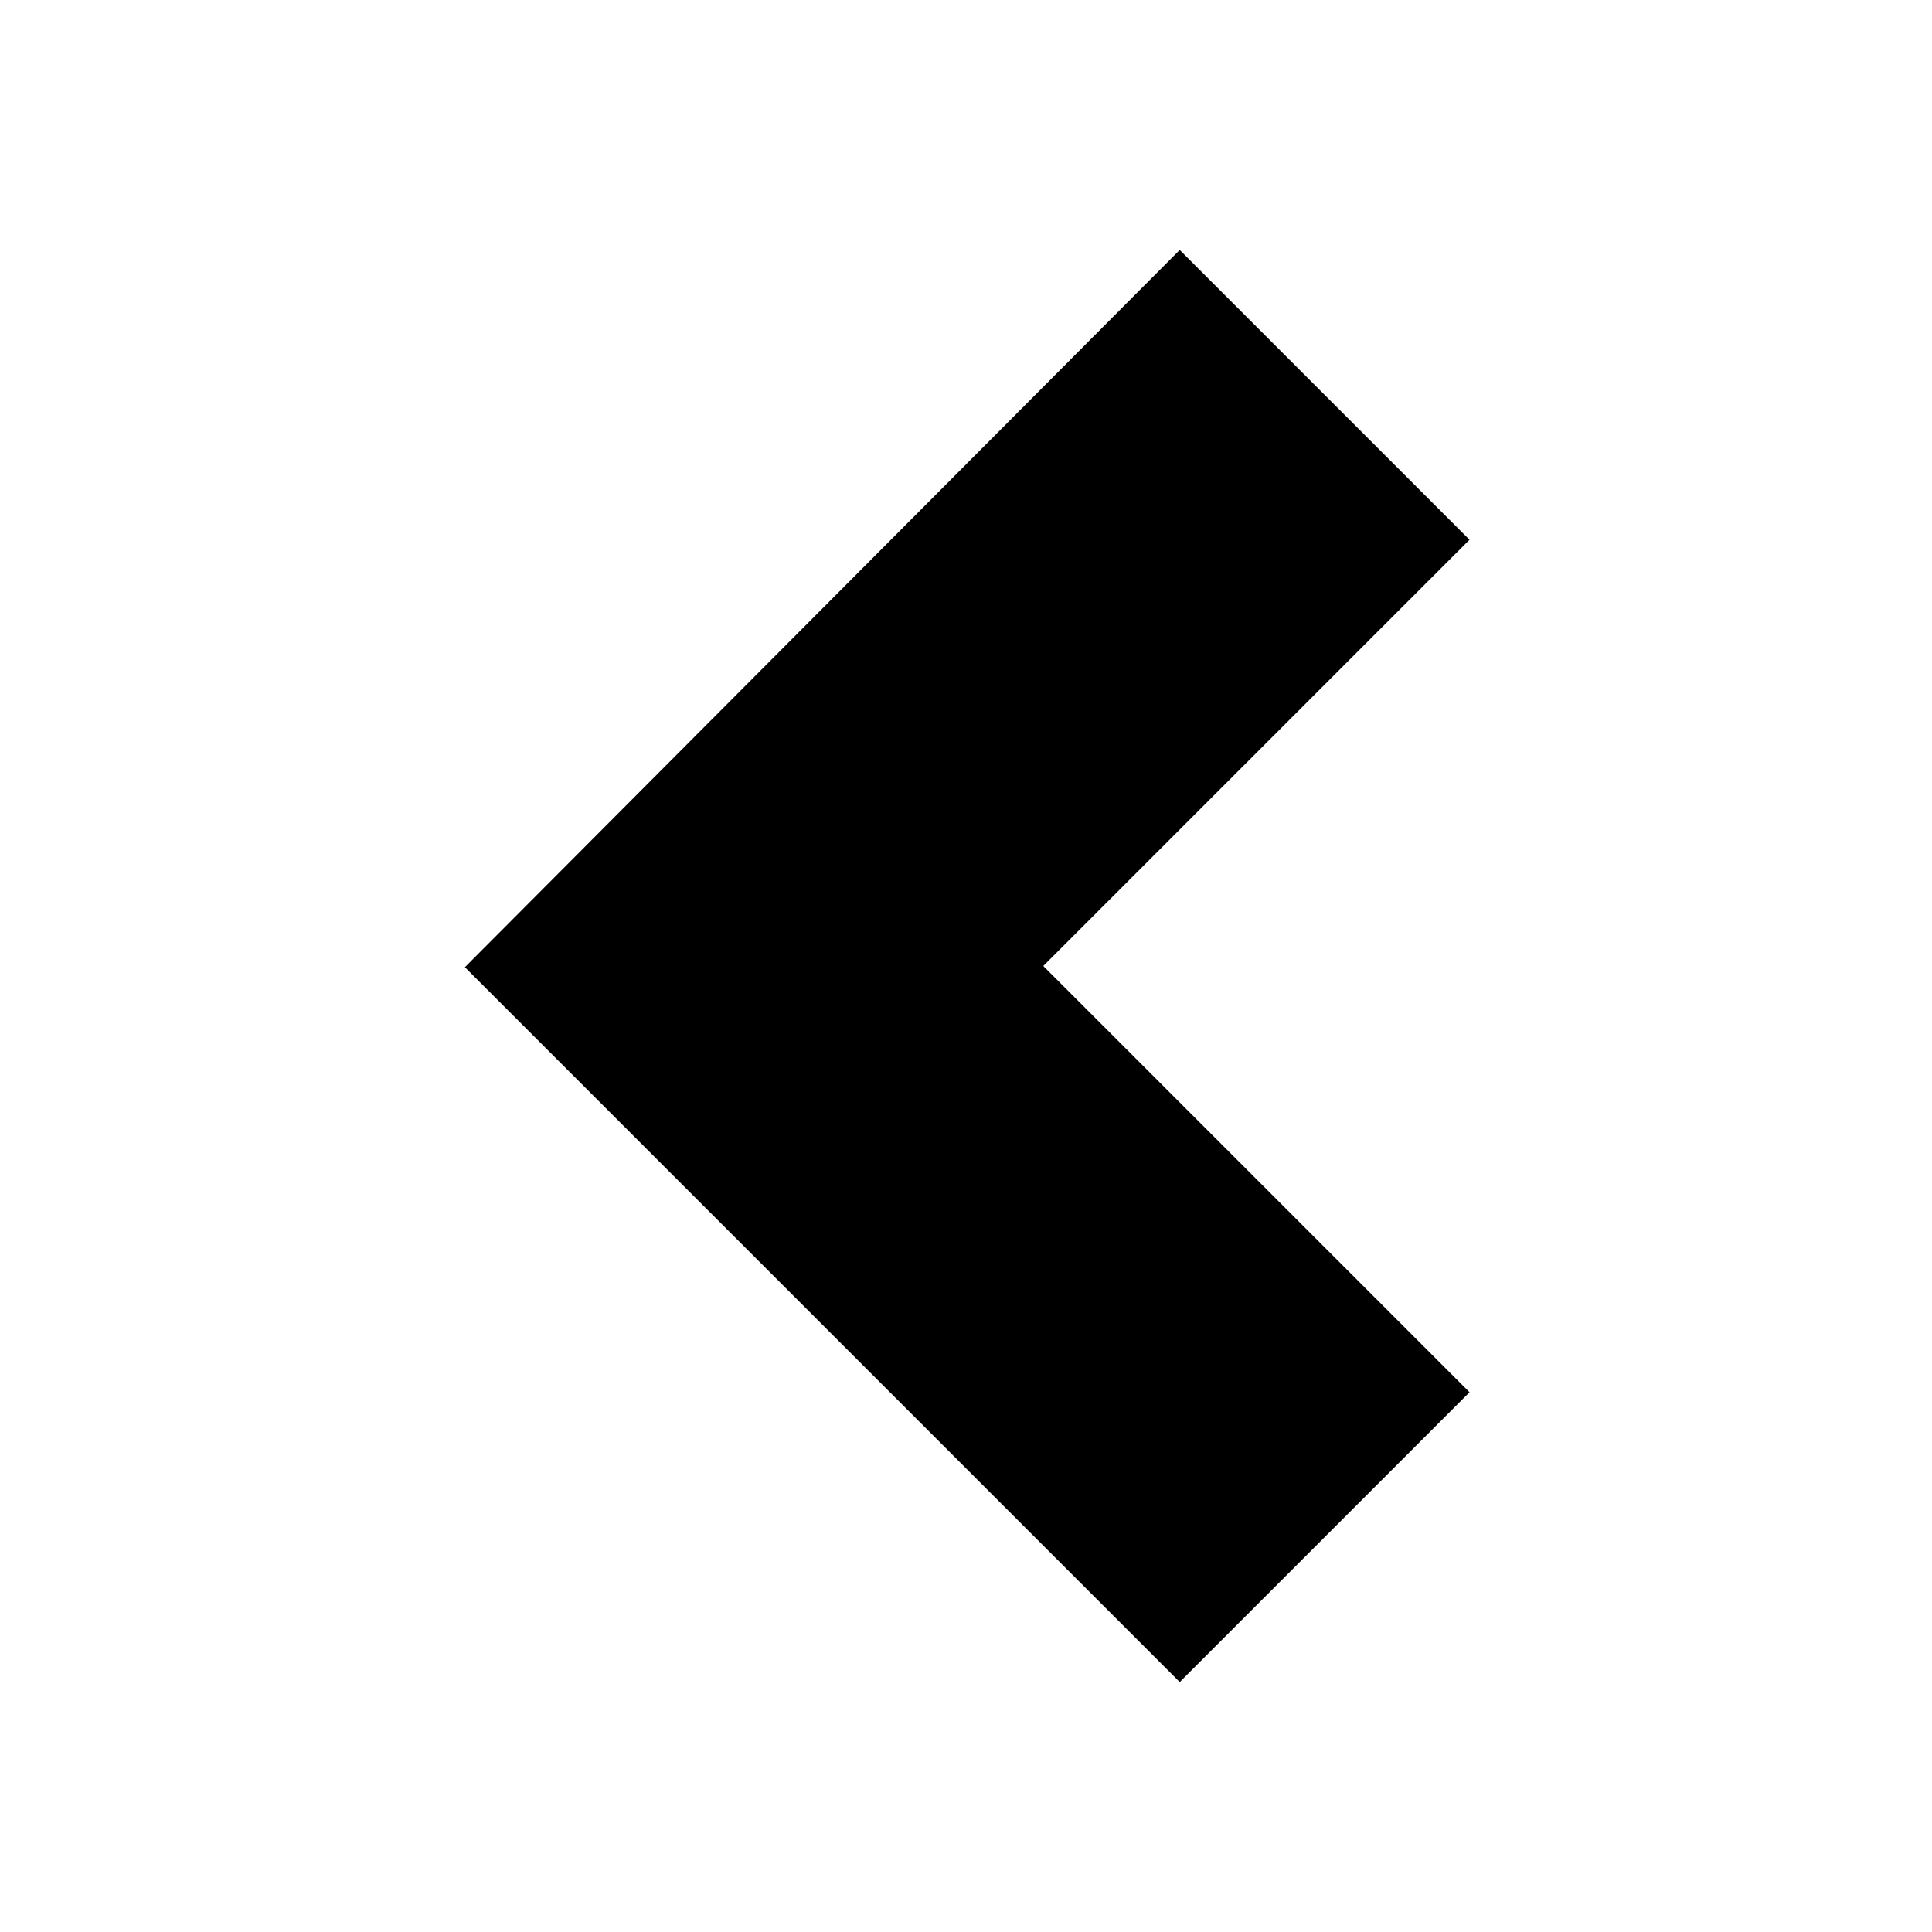
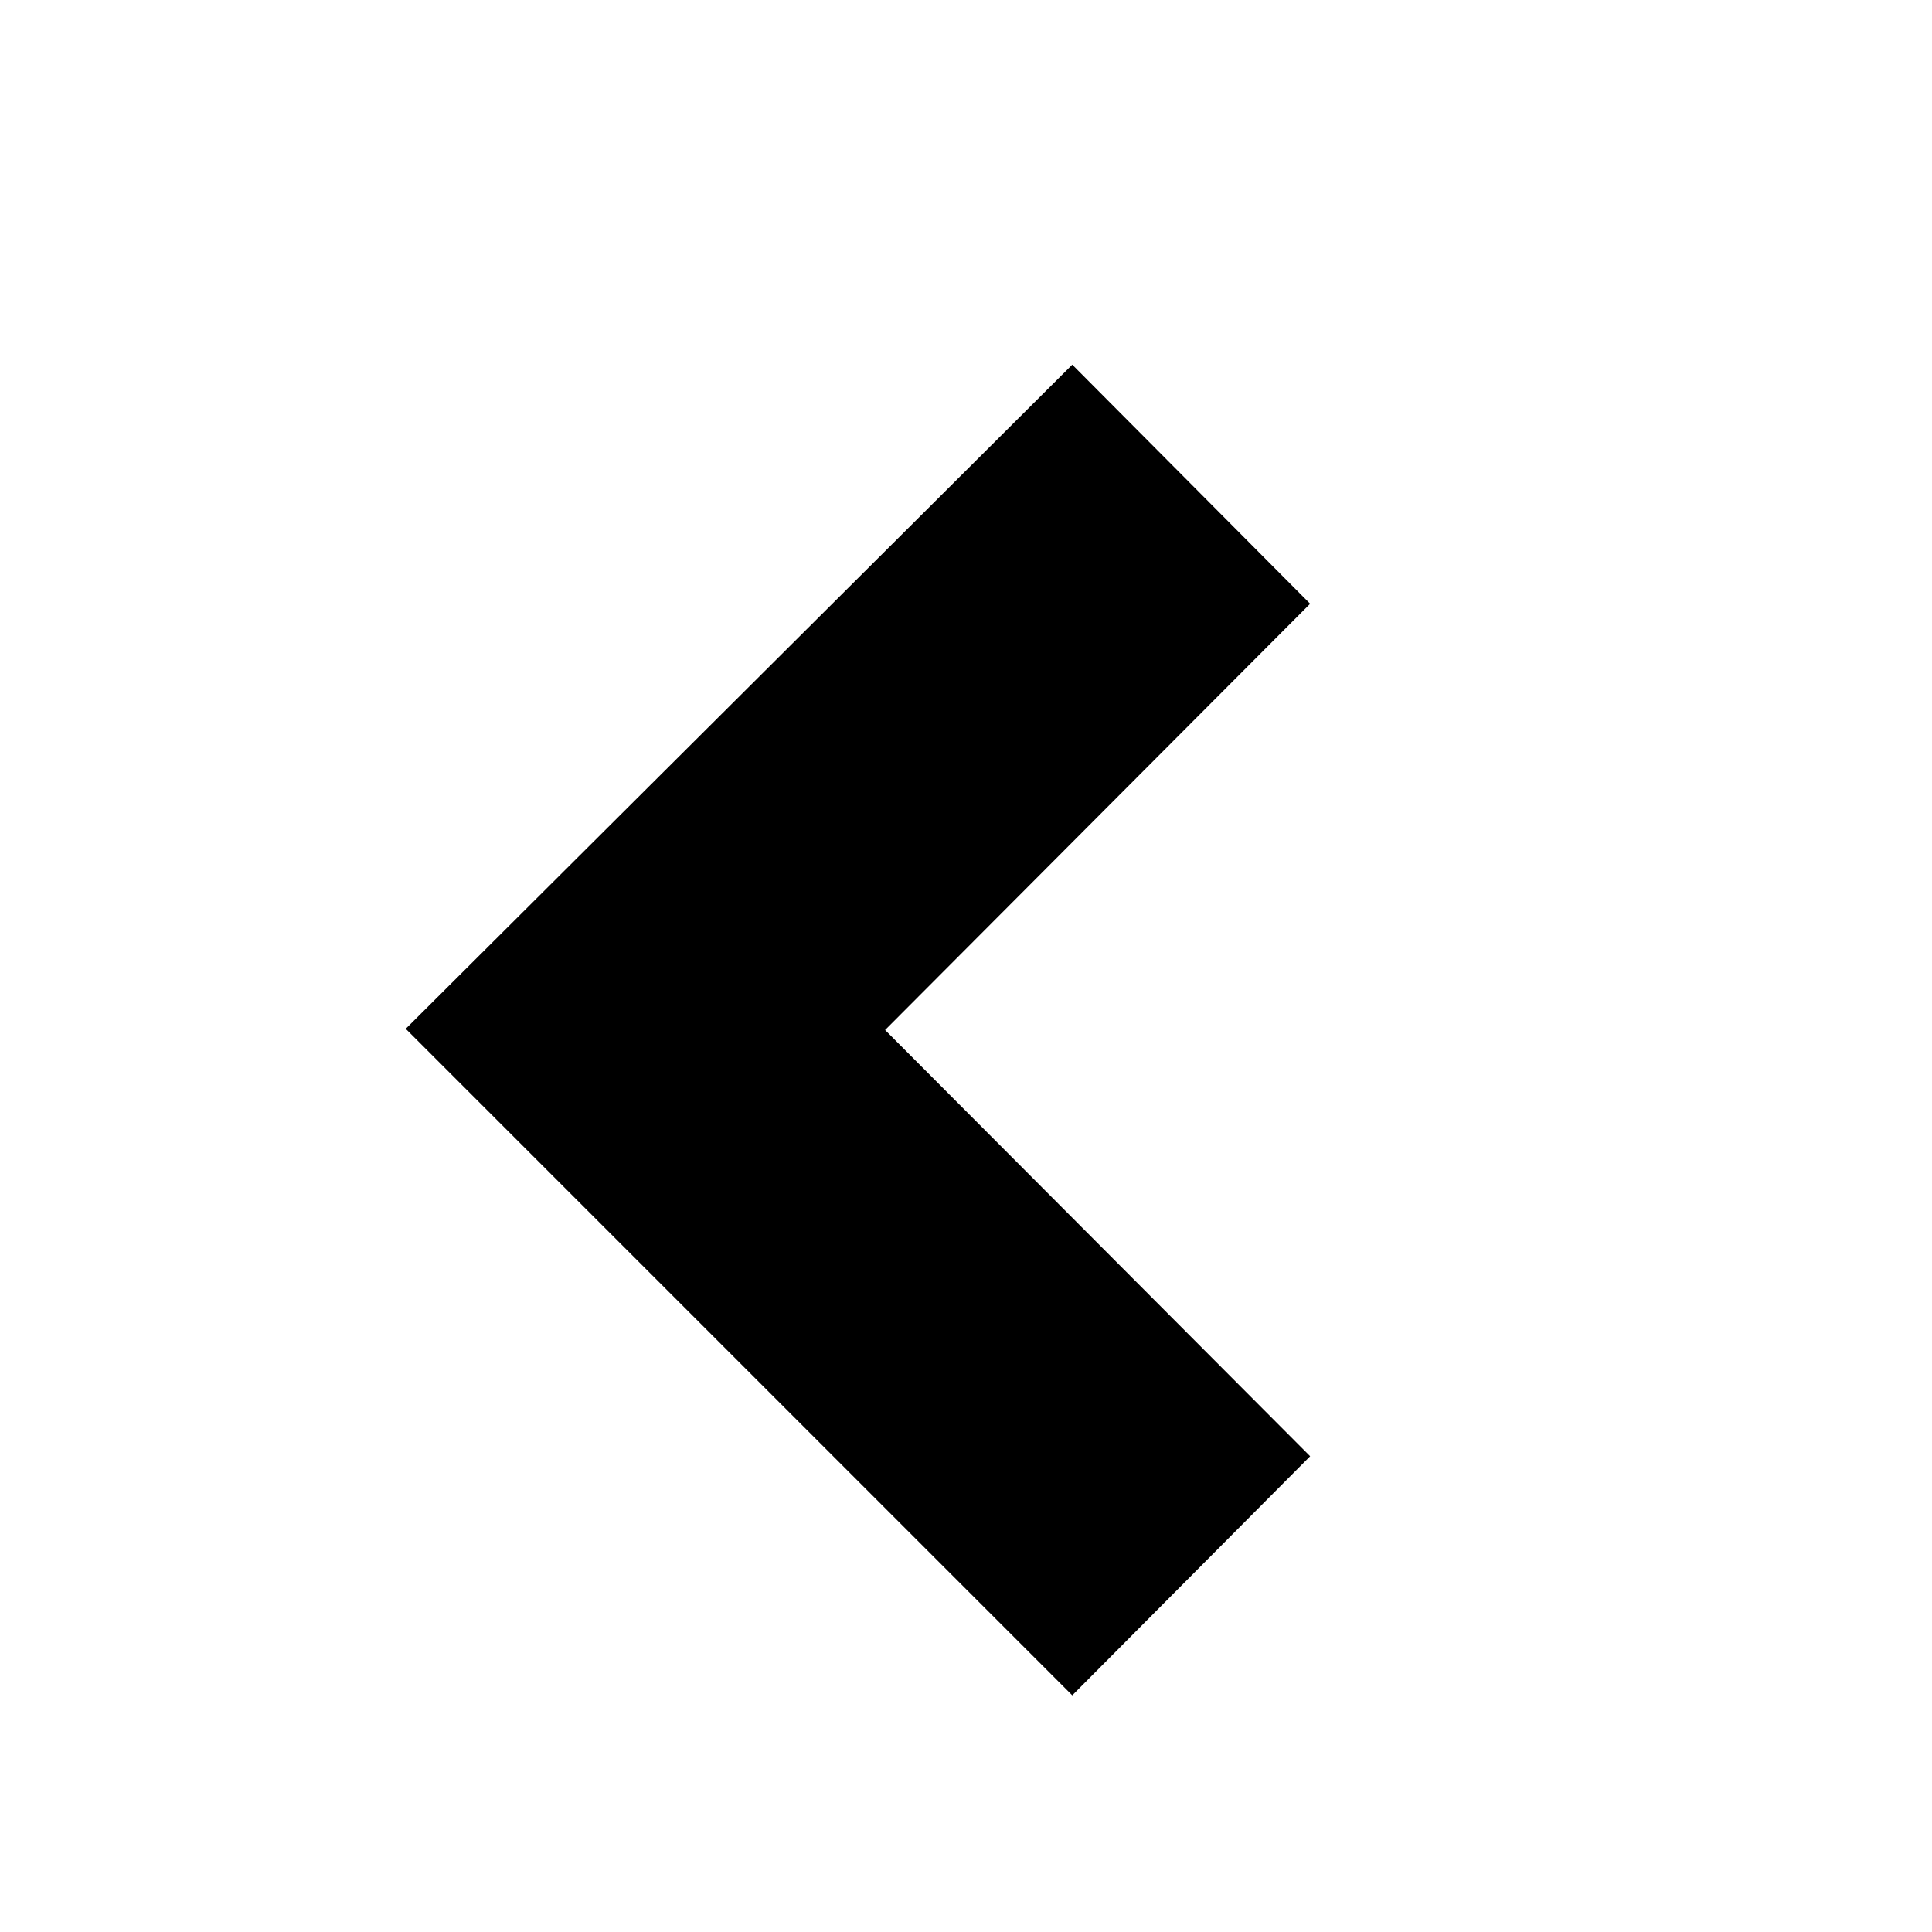
<svg xmlns="http://www.w3.org/2000/svg" version="1.1" width="1600" height="1600" xml:space="preserve">
  <g transform="translate(200, 1400) scale(1, -1)">
-     <path id="chevron-left" d="M185 599l592 -592l240 240l-353 353l353 353l-240 240z" />
+     <path id="chevron-left" d="M885 900l-352 -353l352 -353l-197 -198l-552 552l552 550z" />
  </g>
</svg>
